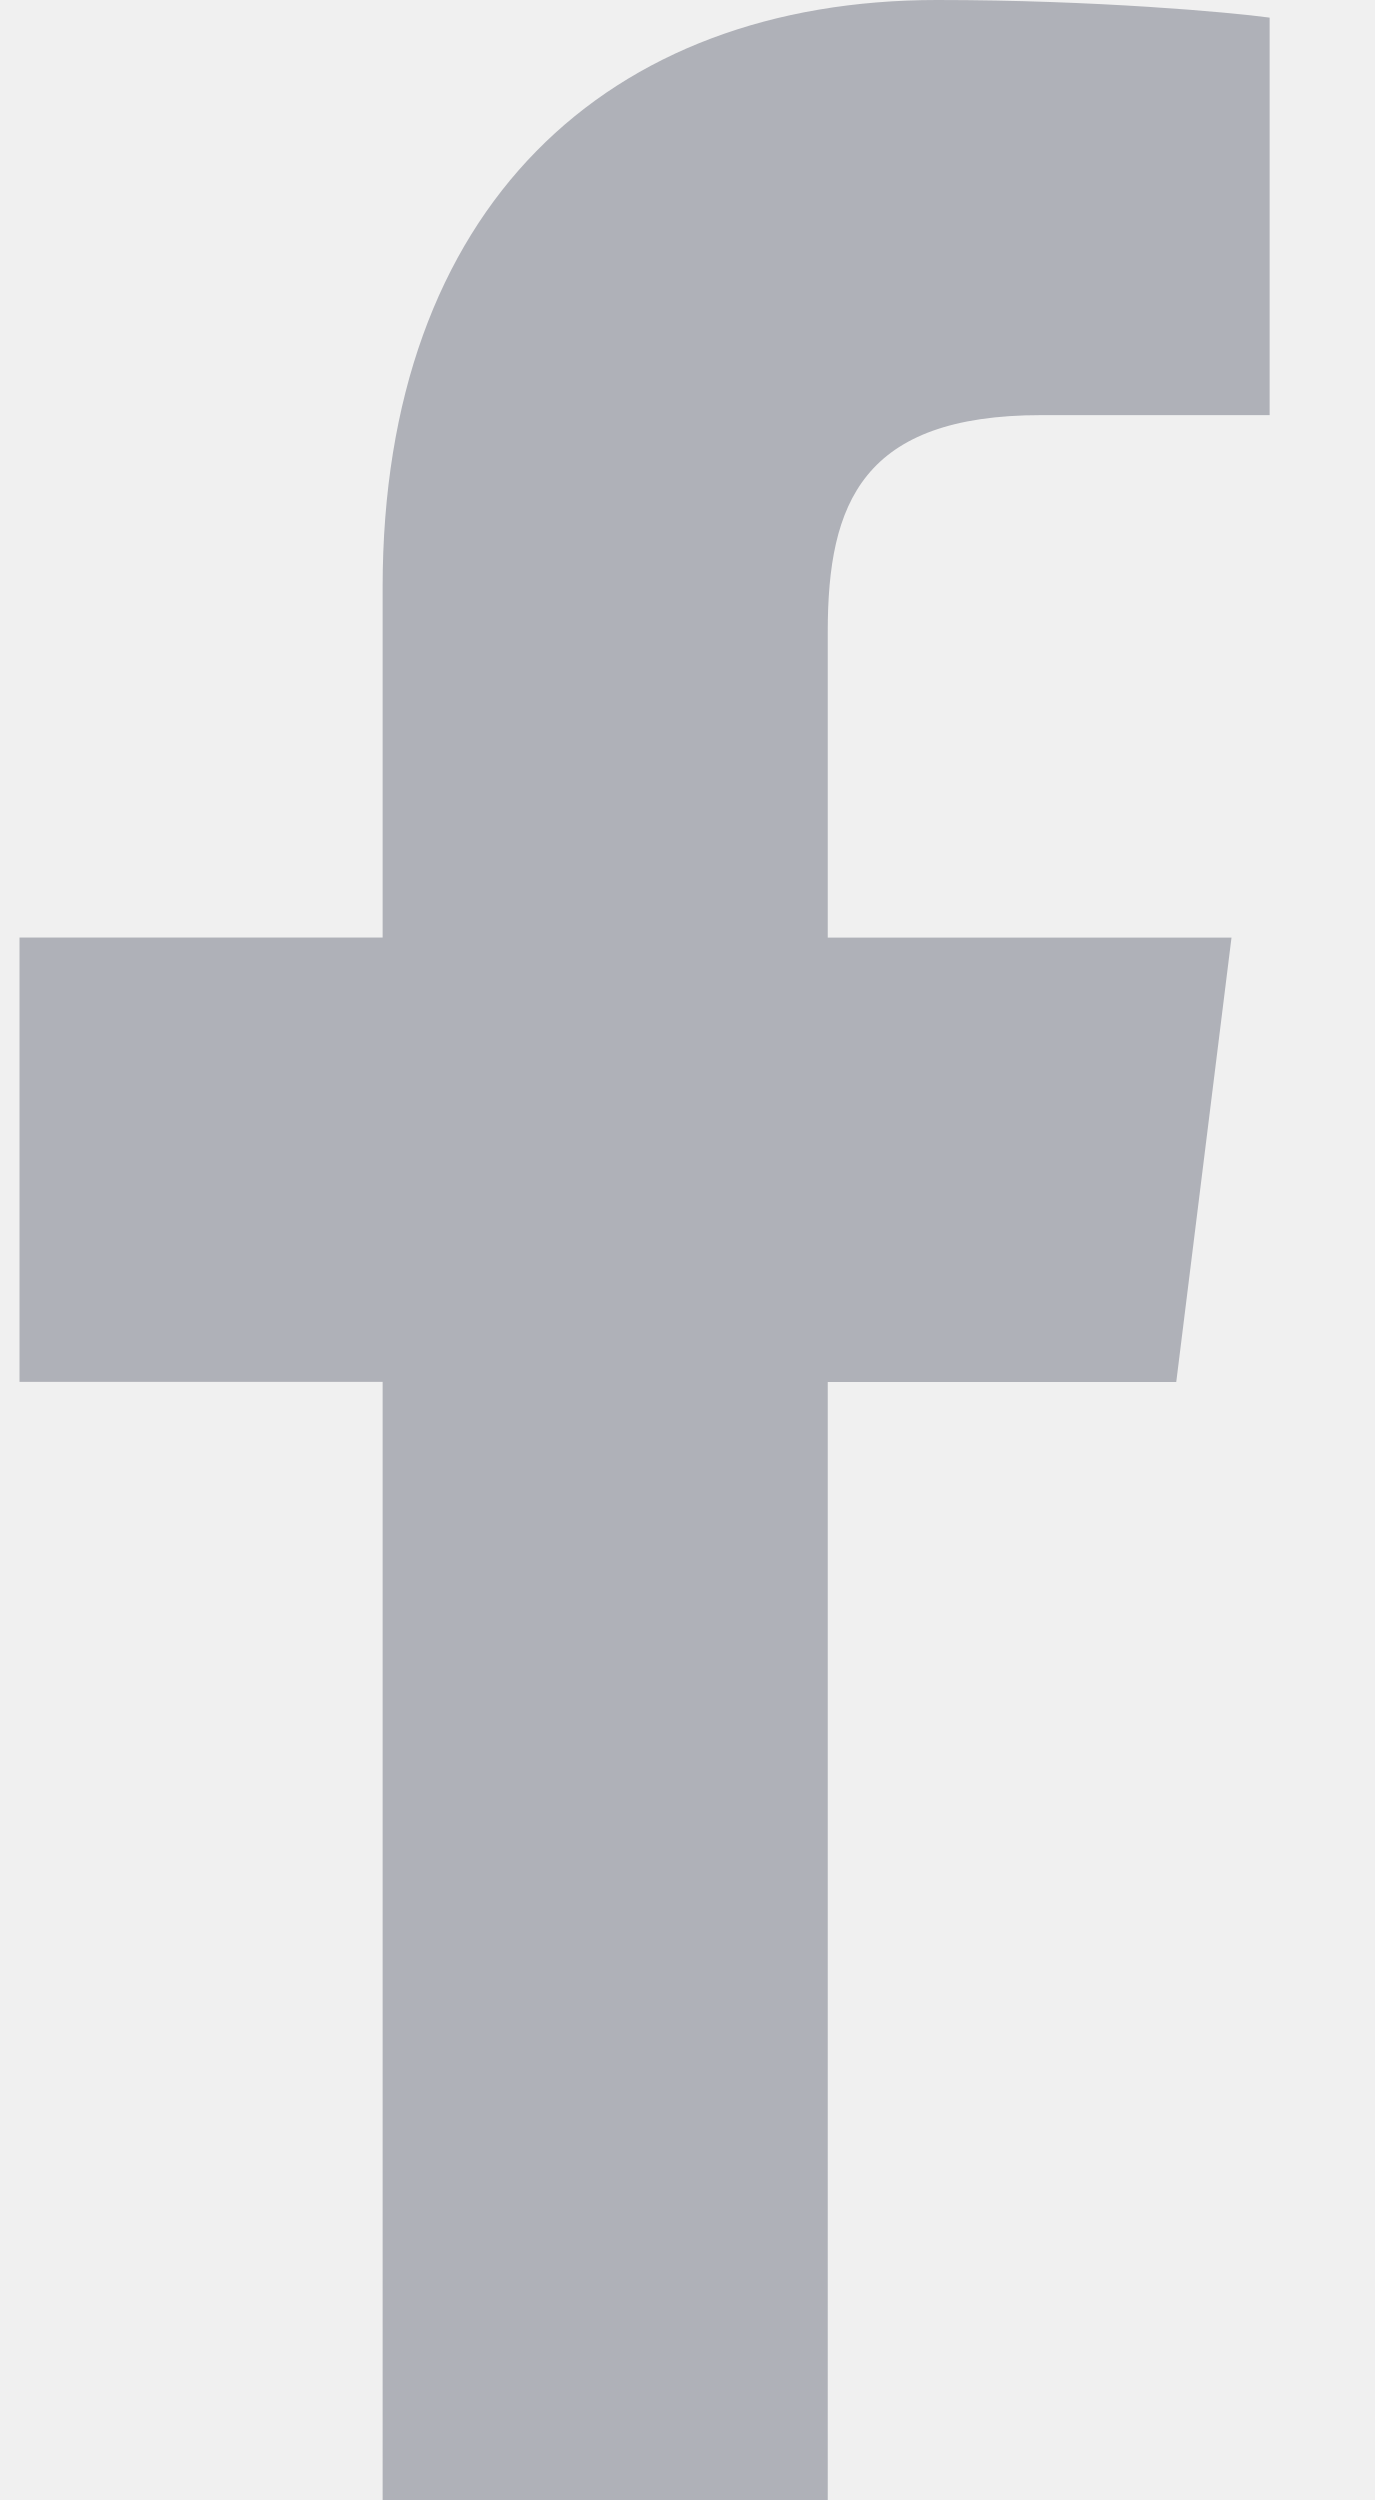
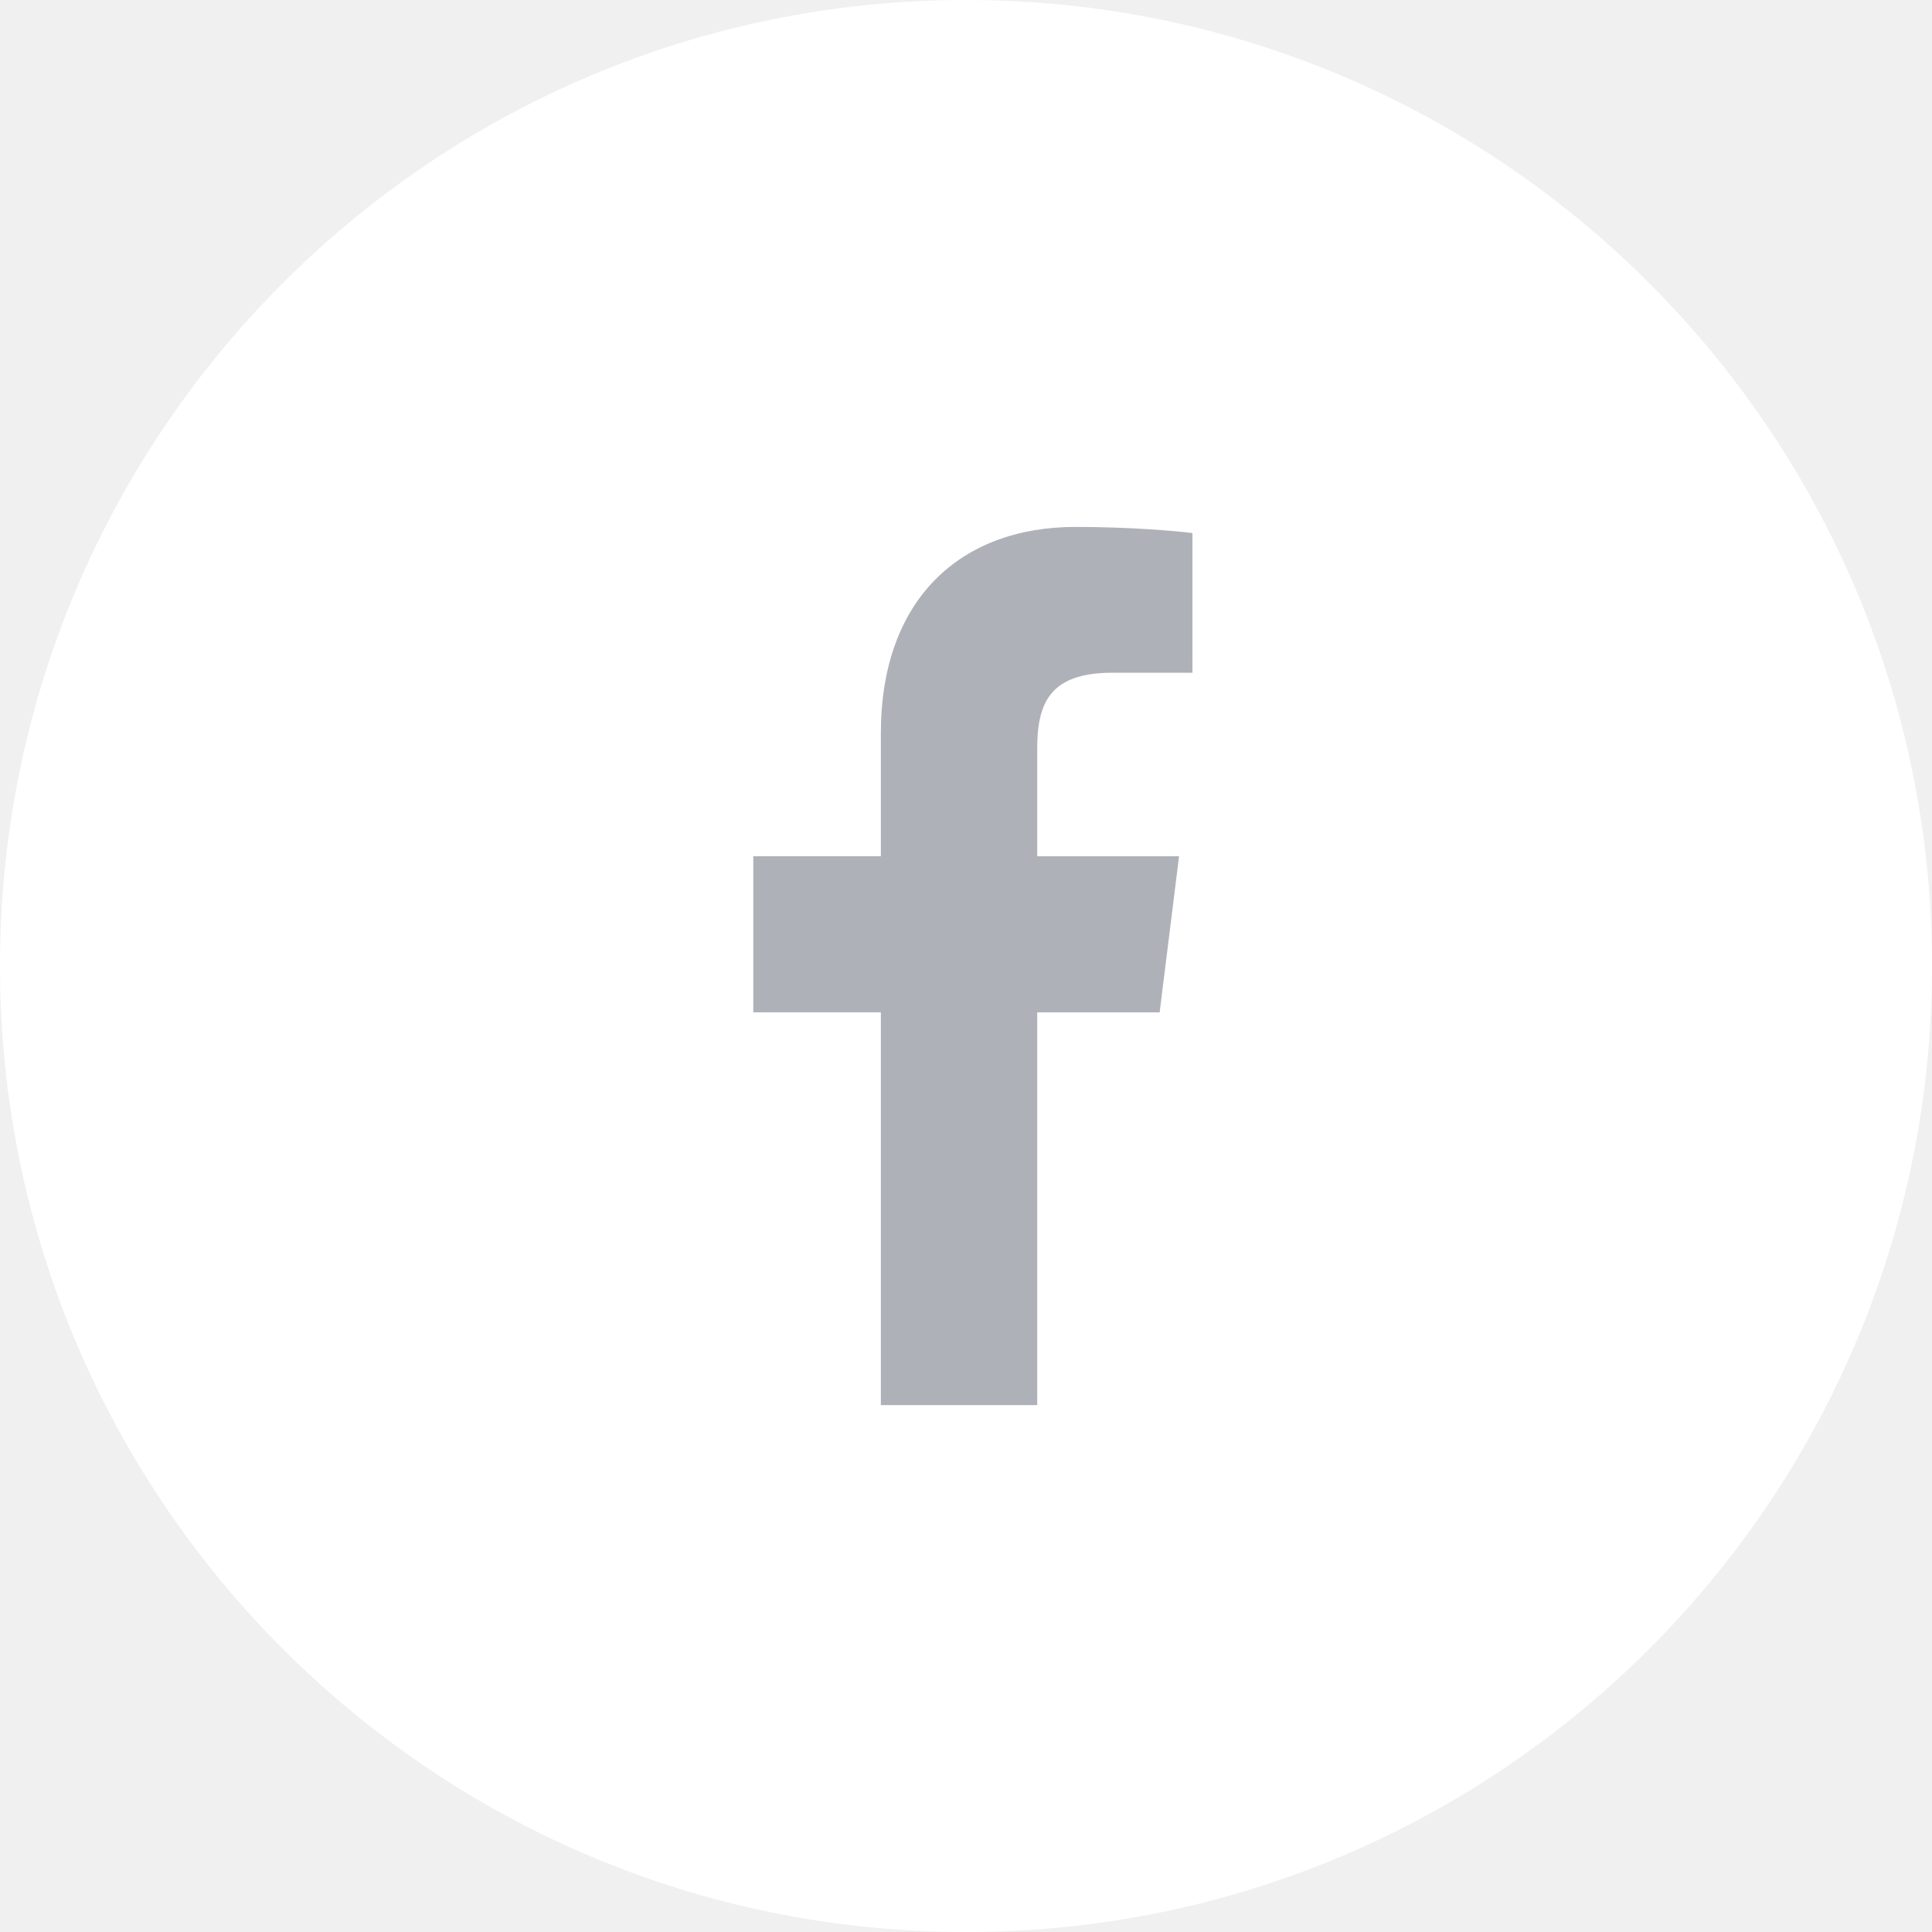
- <svg xmlns="http://www.w3.org/2000/svg" width="11" height="20" viewBox="0 0 11 20" fill="none">
-   <path d="M8.331 3.321H10.157V0.141C9.842 0.098 8.758 0 7.497 0C4.864 0 3.061 1.656 3.061 4.699V7.5H0.156V11.055H3.061V20H6.622V11.056H9.41L9.852 7.501H6.622V5.052C6.622 4.024 6.899 3.321 8.331 3.321Z" fill="#AFB1B8" />
+ <svg xmlns="http://www.w3.org/2000/svg" width="44" height="44" viewBox="0 0 44 44" fill="none">
+   <path d="M44 22C44 28.075 41.538 33.575 37.556 37.556C33.575 41.538 28.075 44 22 44C15.925 44 10.425 41.538 6.444 37.556C2.462 33.575 0 28.075 0 22C0 15.925 2.462 10.425 6.444 6.444C10.425 2.462 15.925 0 22 0C28.075 0 33.575 2.462 37.556 6.444C41.538 10.425 44 15.925 44 22Z" fill="white" />
+   <g clip-path="url(#clip0)">
+     <path d="M25.331 15.321H27.157V12.141C26.842 12.098 25.758 12 24.497 12C21.864 12 20.061 13.656 20.061 16.699V19.5H17.156V23.055H20.061V32H23.622V23.056H26.41L26.852 19.501H23.622V17.052C23.622 16.024 23.899 15.321 25.331 15.321Z" fill="#AFB1B8" />
+   </g>
+   <defs>
+     <clipPath id="clip0">
+       <rect x="12" y="12" width="20" height="20" fill="white" />
+     </clipPath>
+   </defs>
</svg>
